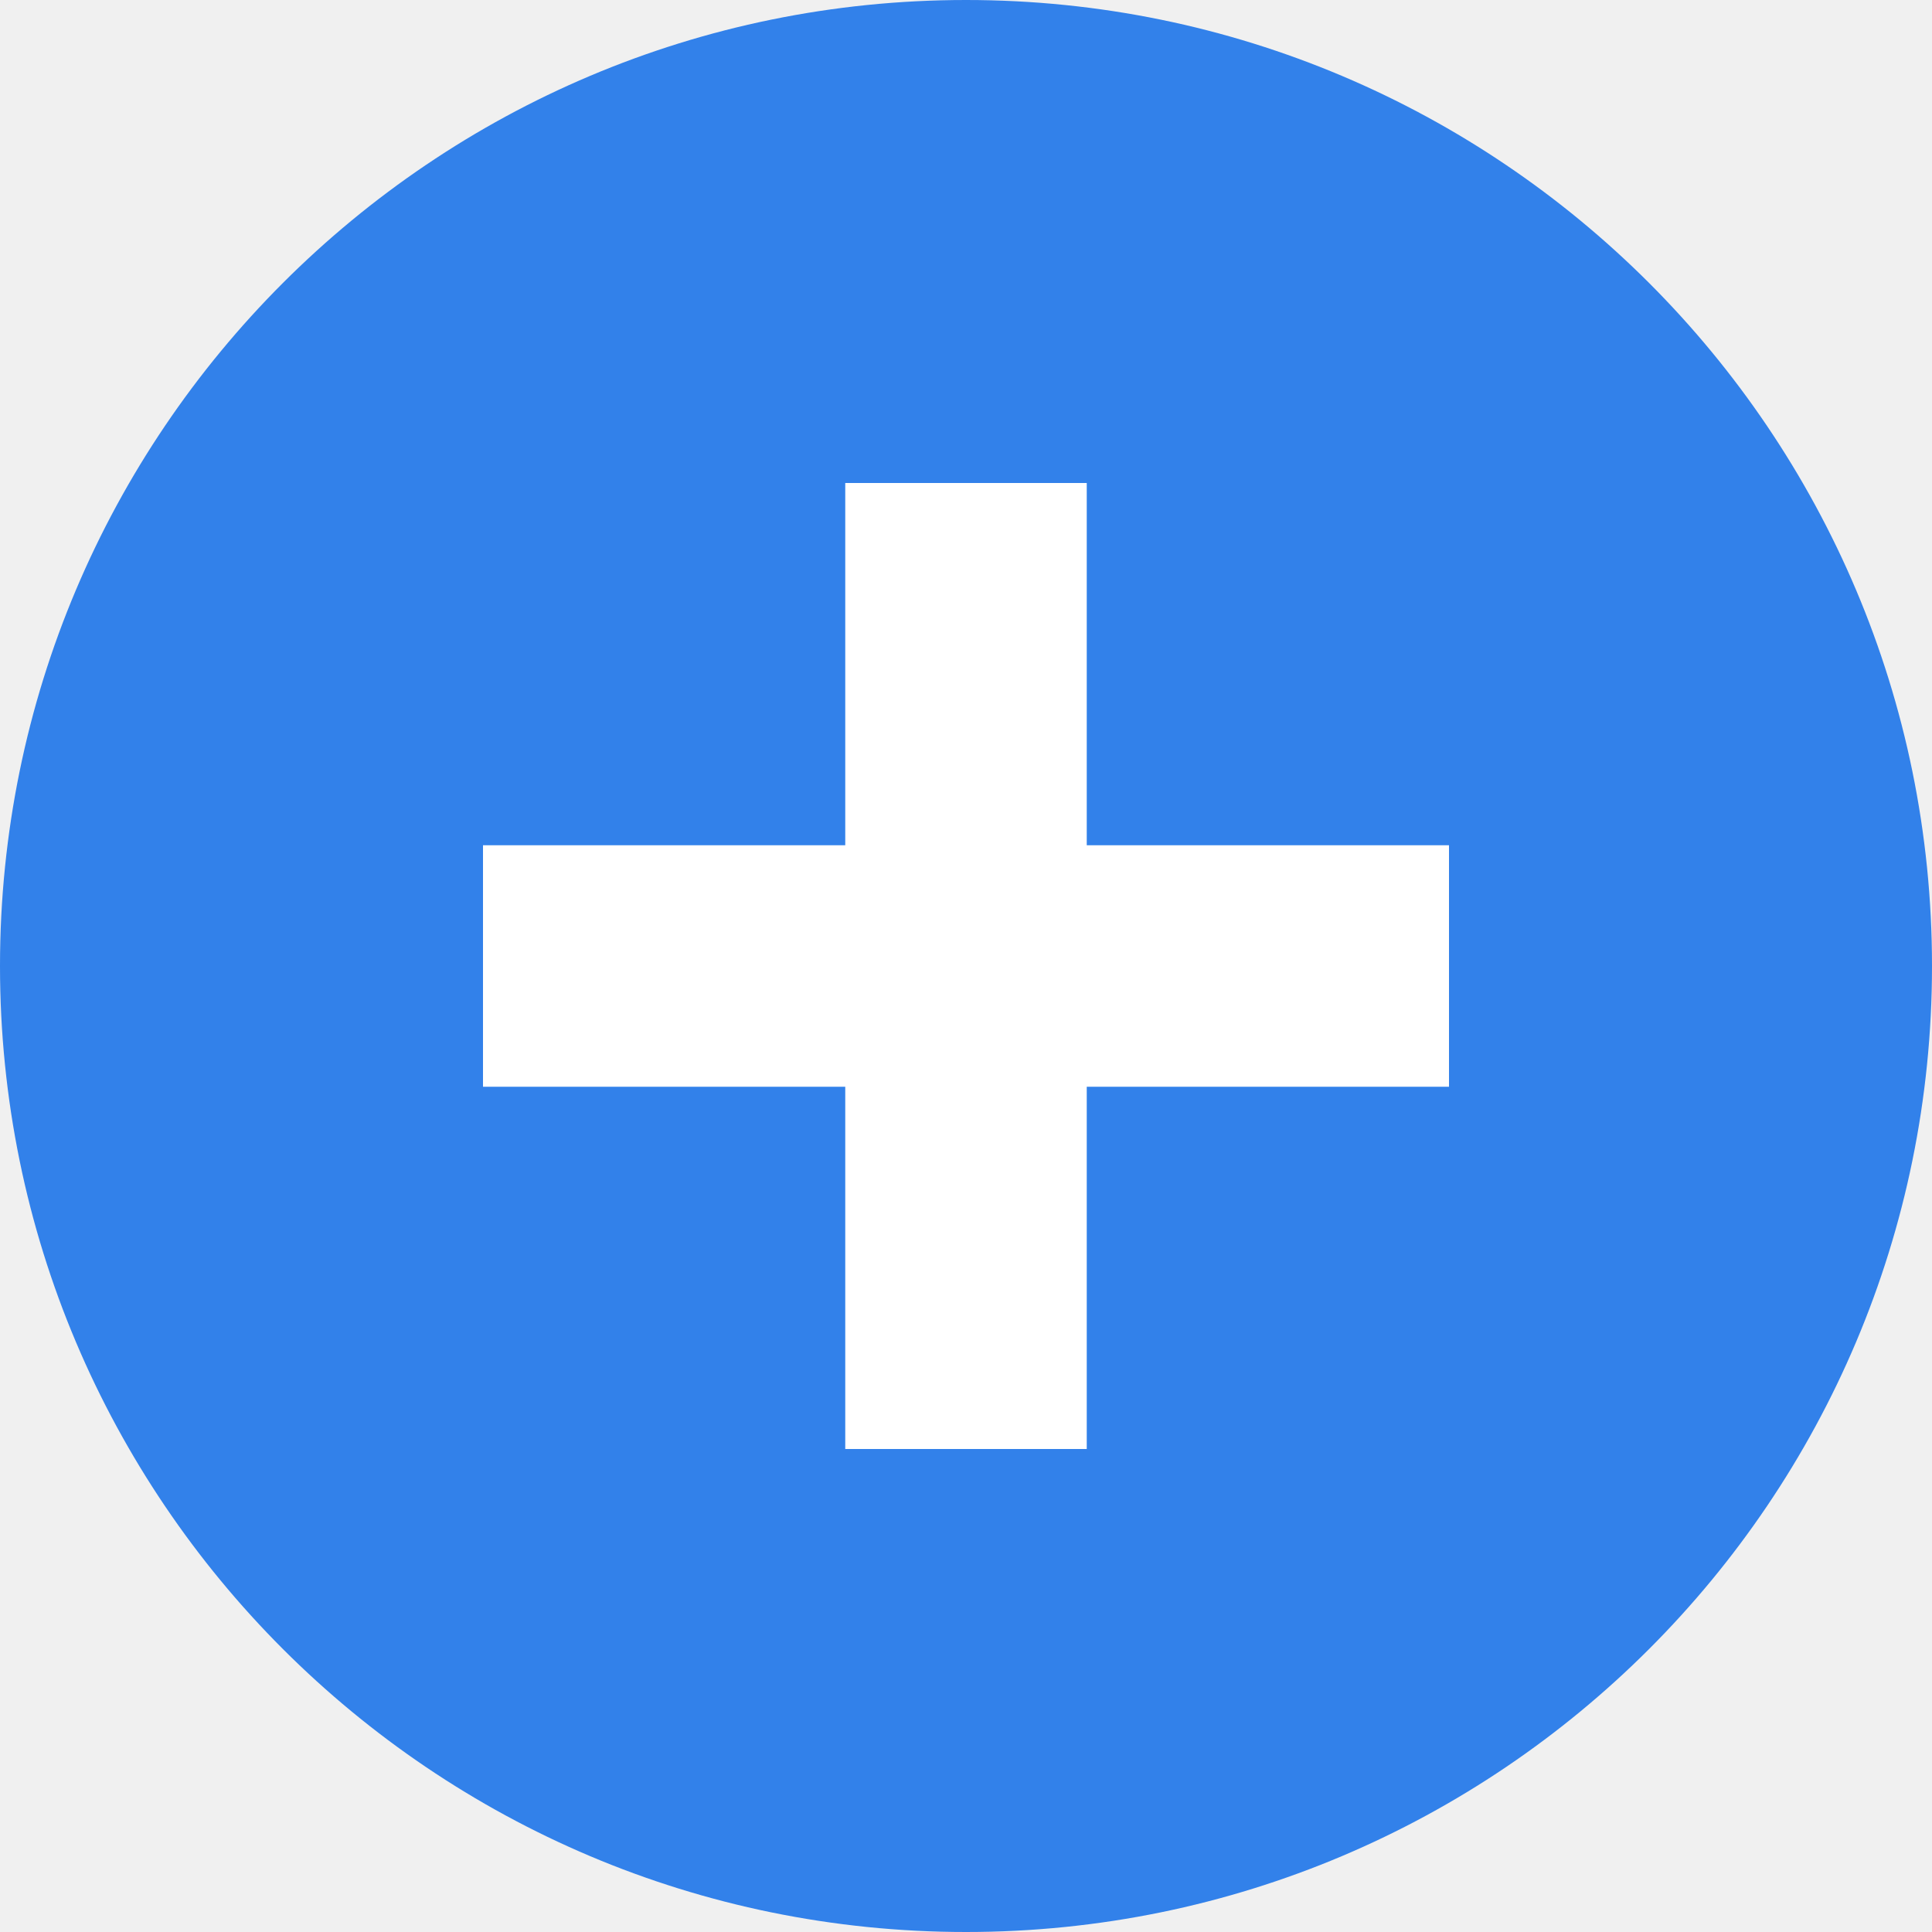
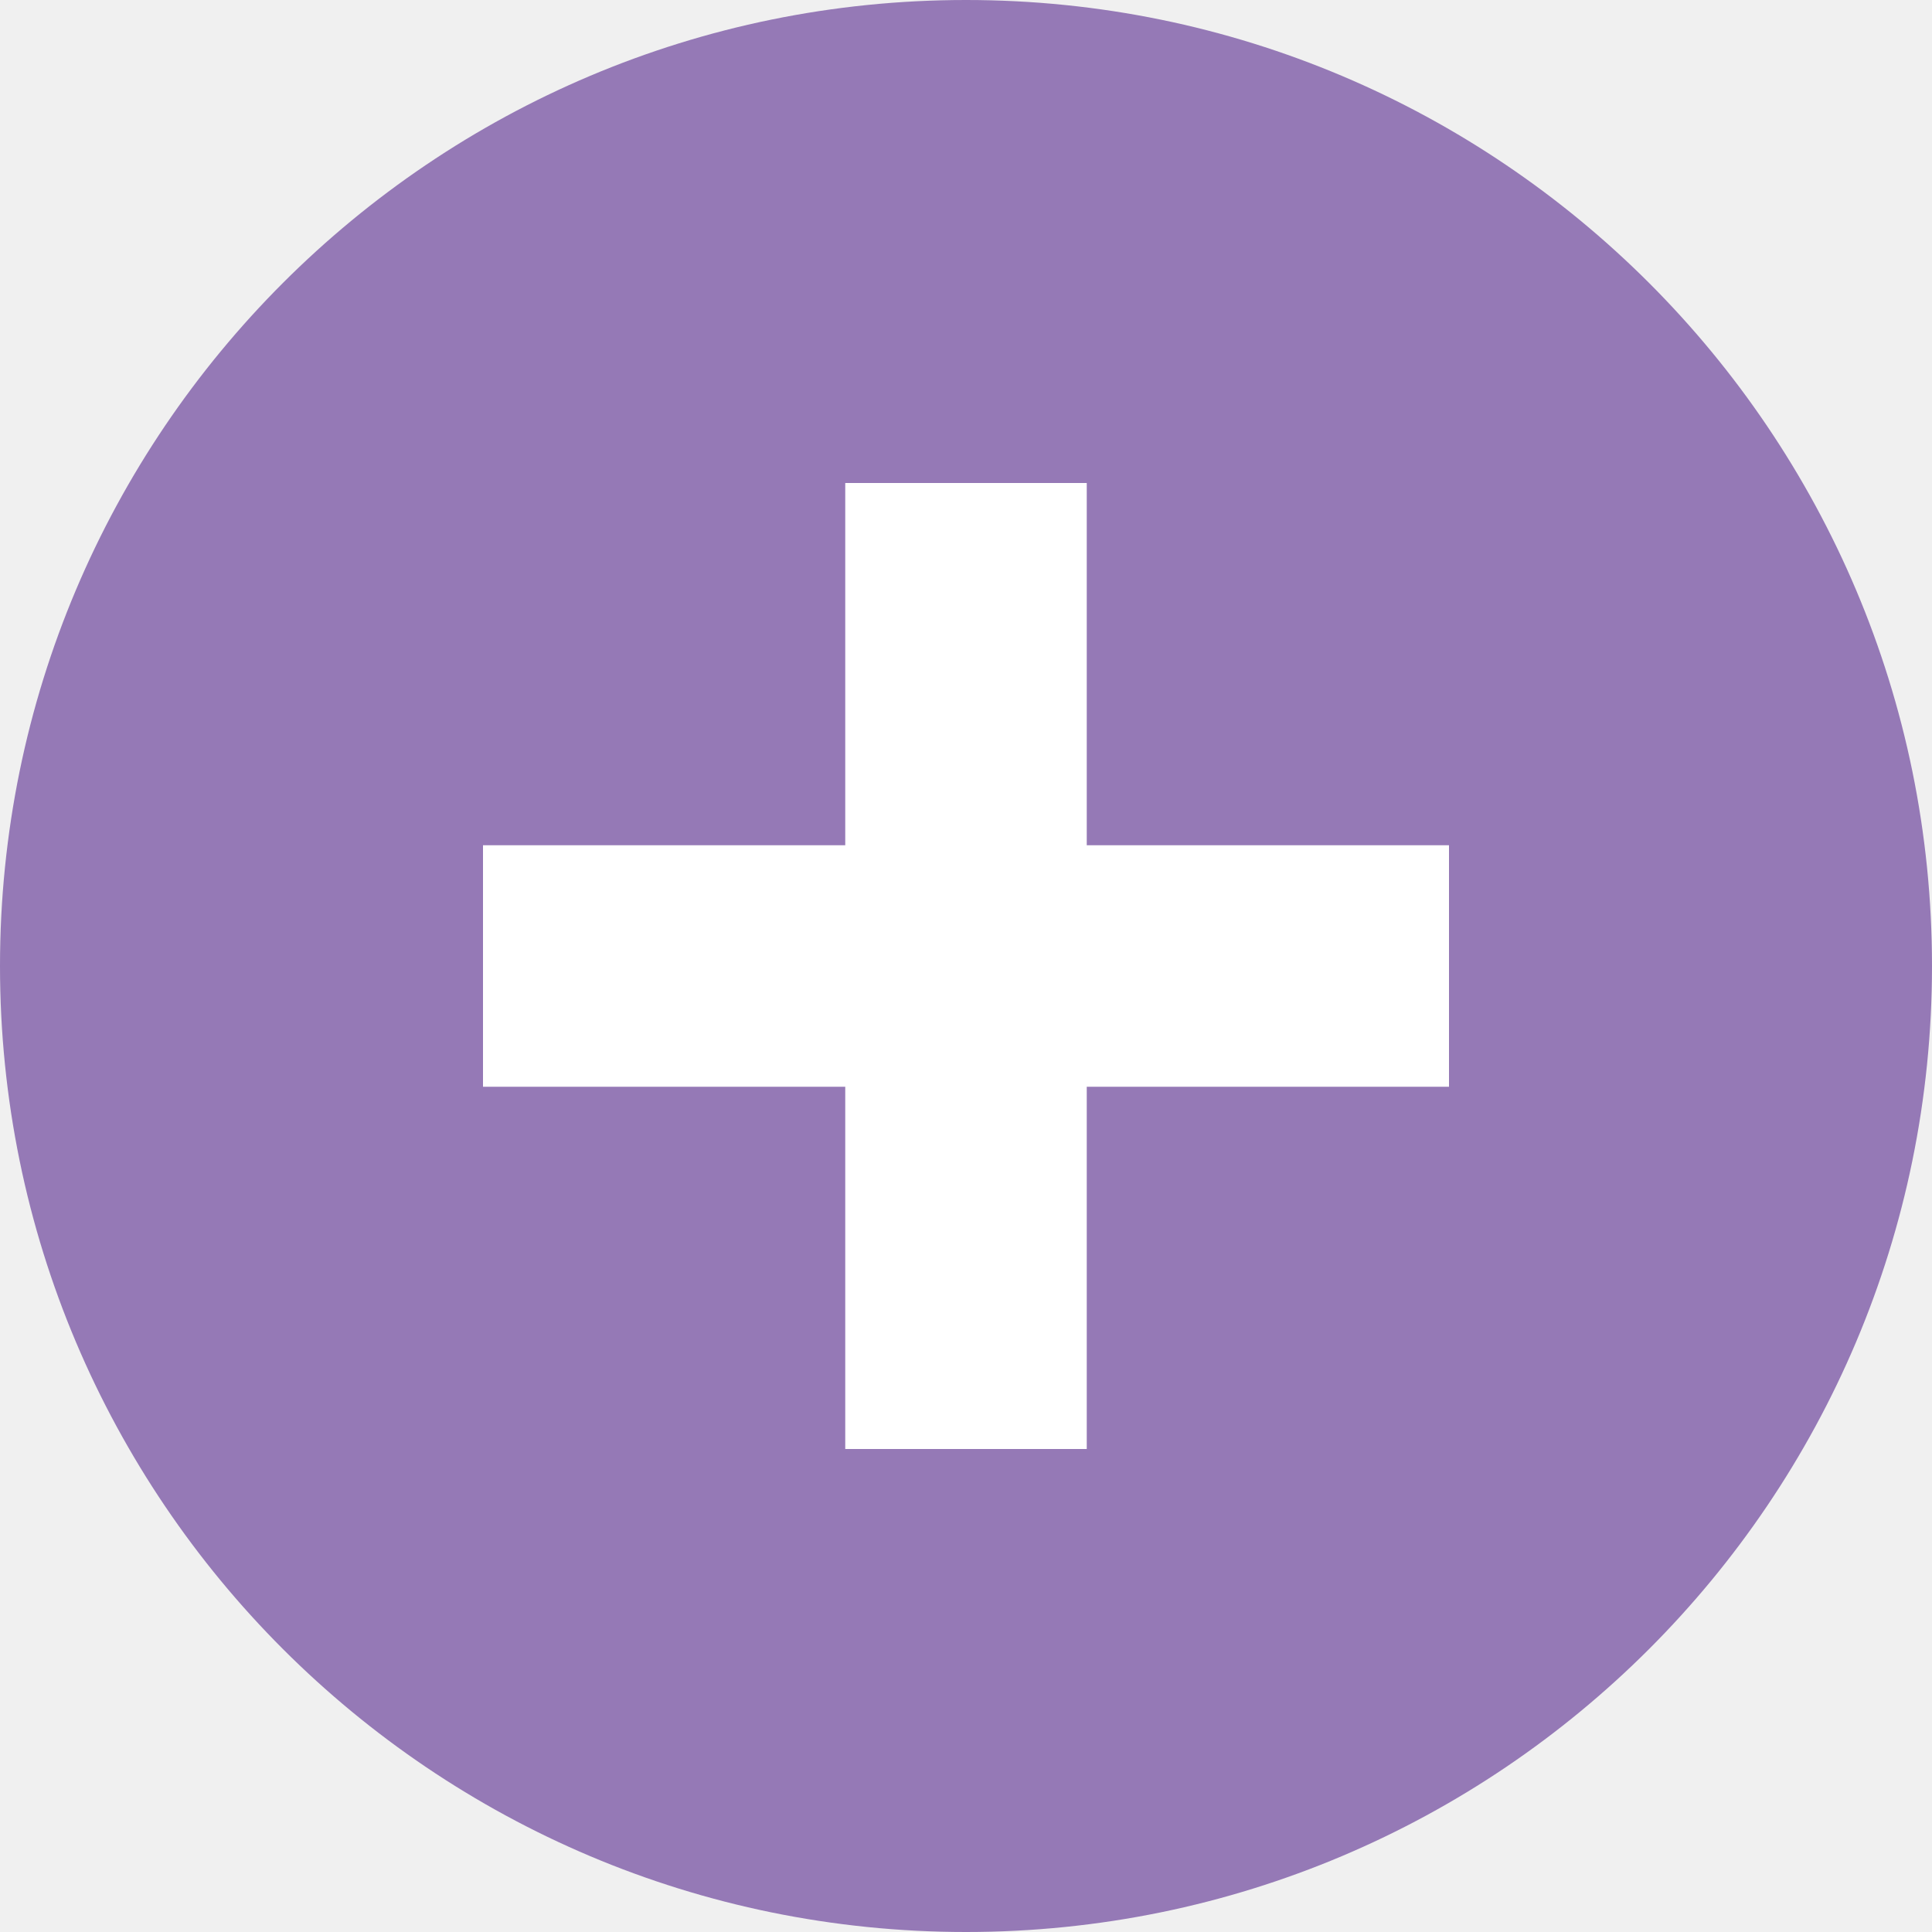
<svg xmlns="http://www.w3.org/2000/svg" width="16" height="16" version="1.1" viewBox="0 0 16 16">
  <g transform="translate(0 -1036.4)">
-     <circle cx="8" cy="1044.4" r="8" fill="#3281ea" />
+     <circle cx="8" cy="1044.4" r="8" fill="#9579b6" />
    <path transform="translate(0 1036.4)" d="m7 4v3h-3v2h3v3h2v-3h3v-2h-3v-3h-2z" fill="#ffffff" />
  </g>
</svg>
